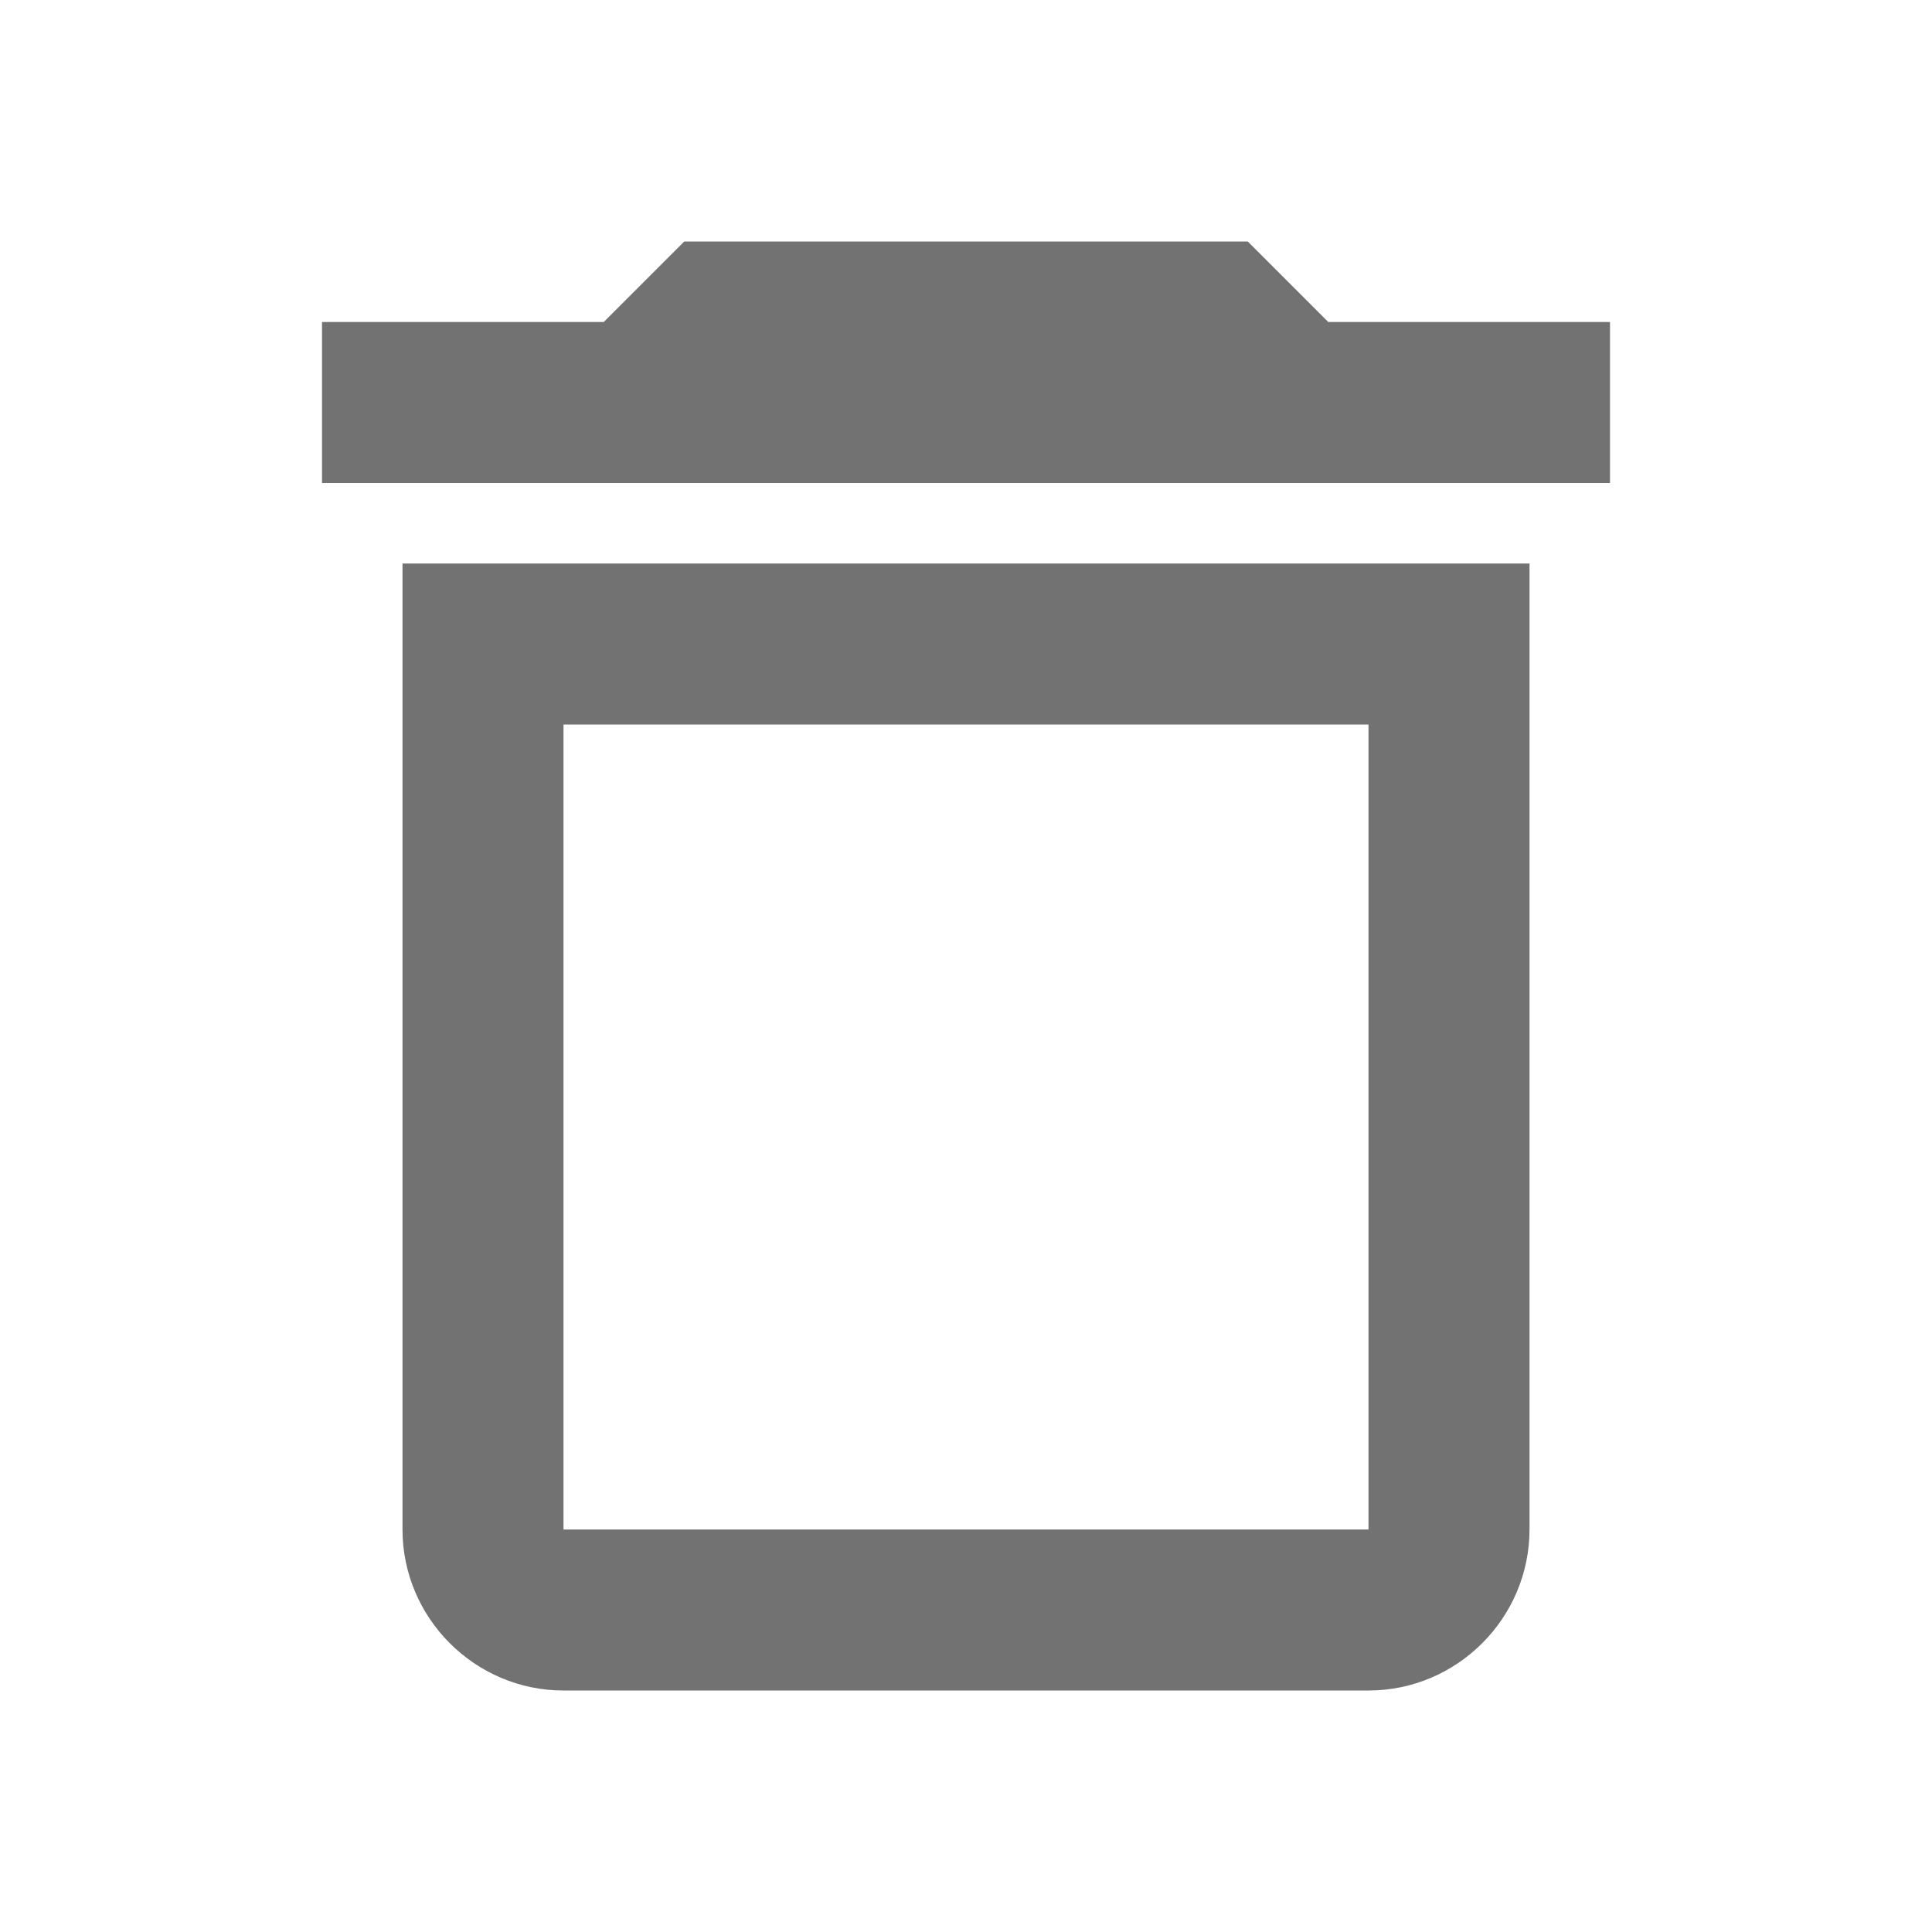
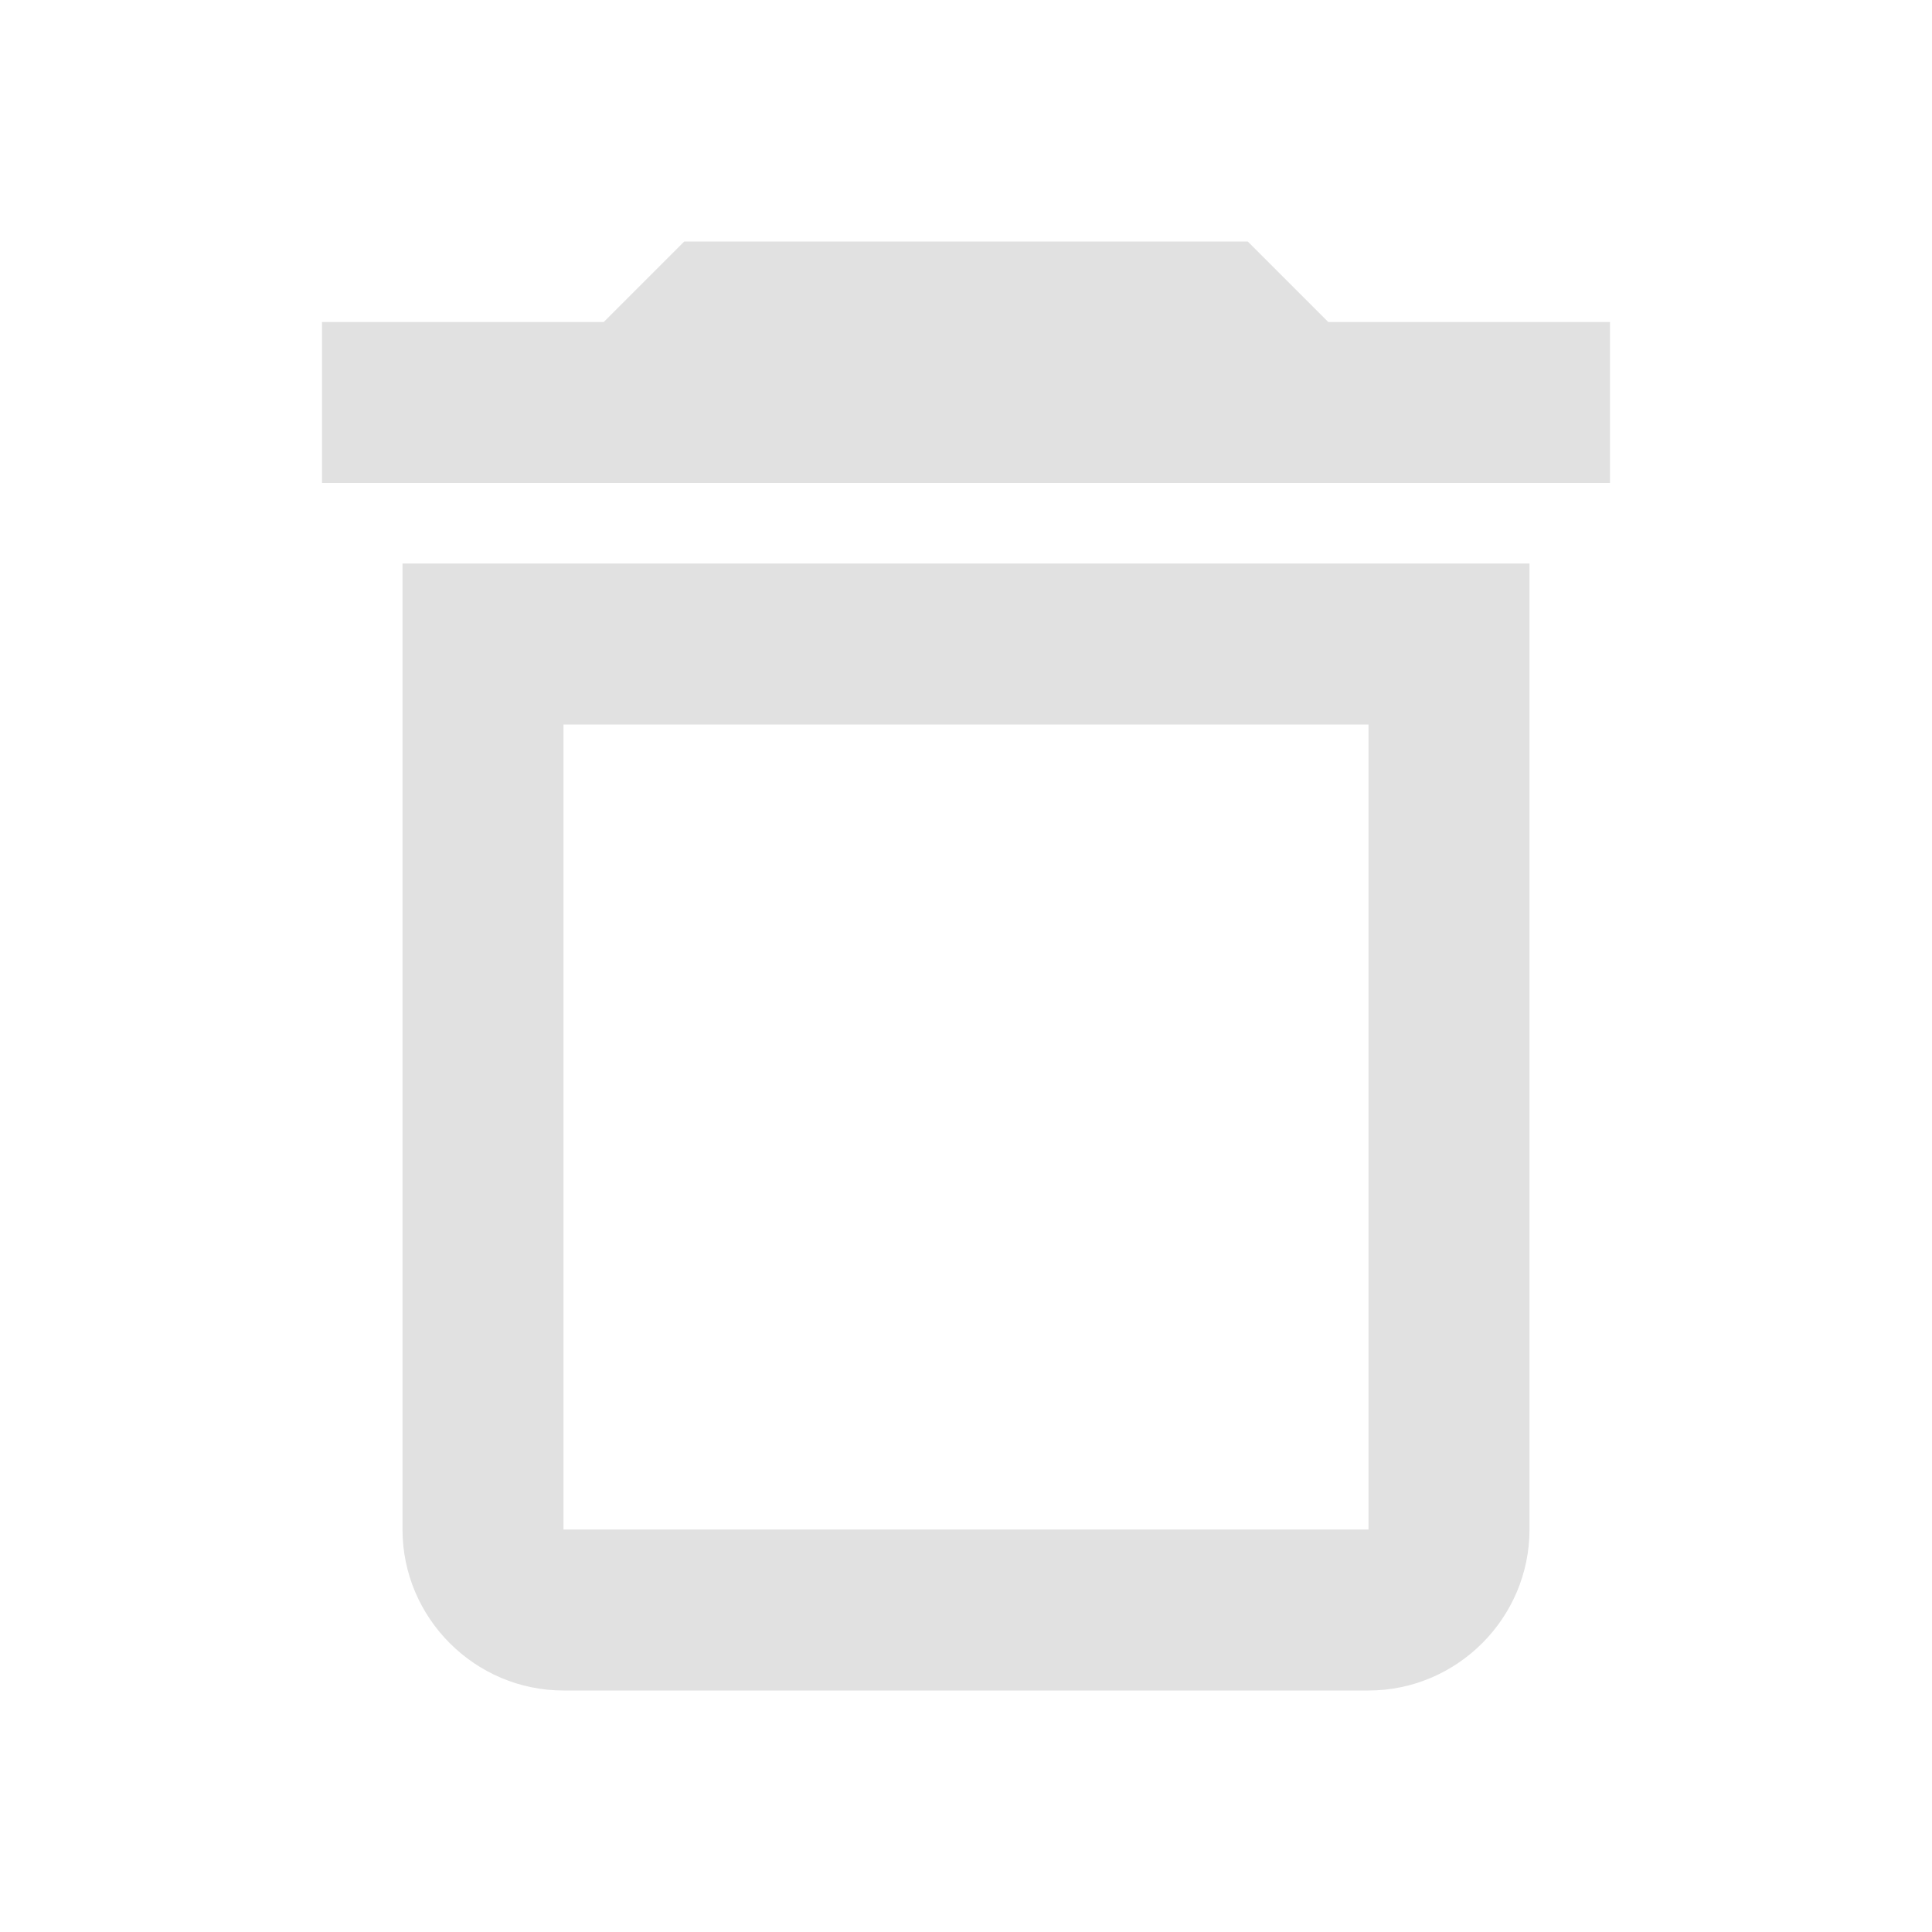
<svg xmlns="http://www.w3.org/2000/svg" width="24" height="24" version="1.1" viewBox="0 0 24 24">
  <defs>
-     <style id="current-color-scheme" type="text/css">.ColorScheme-Text { color:#727272; } .ColorScheme-Highlight { color:#5294e2; }</style>
+     <style id="current-color-scheme" type="text/css">.ColorScheme-Text { color:#E1E1E1; } .ColorScheme-Highlight { color:#5294e2; }</style>
  </defs>
  <path class="ColorScheme-Text" d="m17 9v10h-10v-10zm-1.5-6h-7l-1 1h-3.5v2h16v-2h-3.5zm3.5 4h-14v12c0 1.1 0.9 2 2 2h10c1.1 0 2-0.9 2-2z" fill="currentColor" />
</svg>
